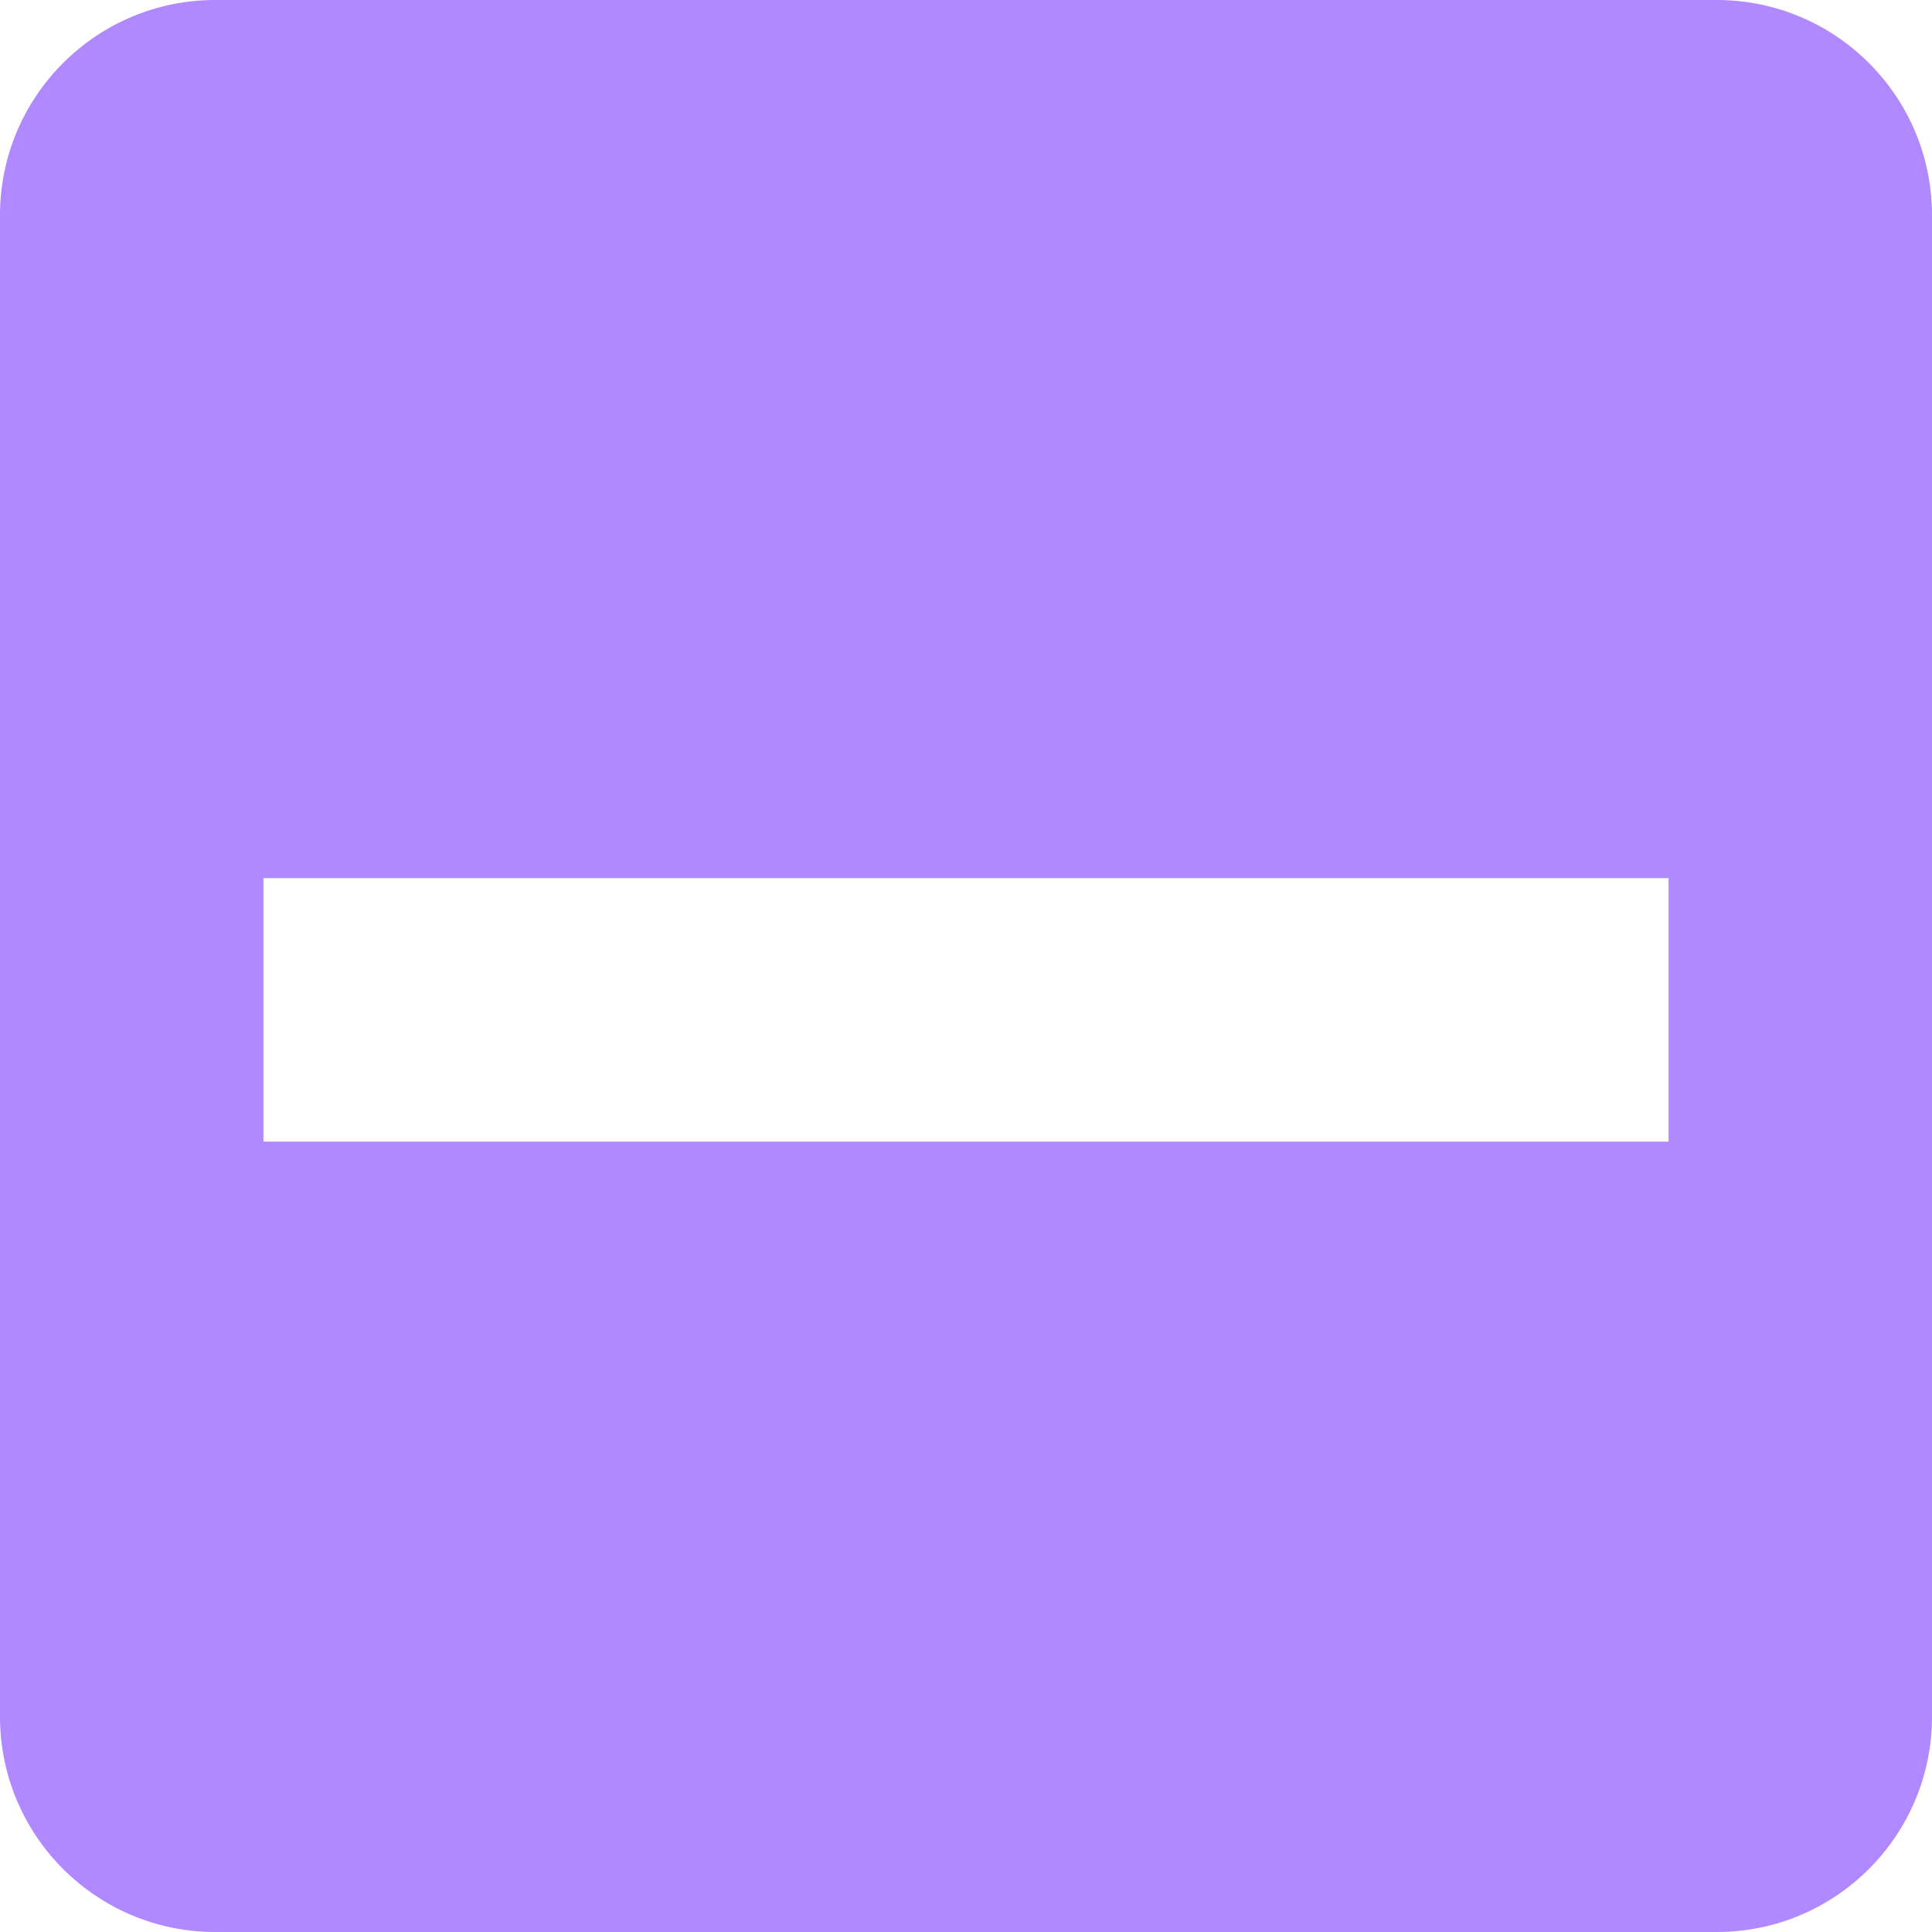
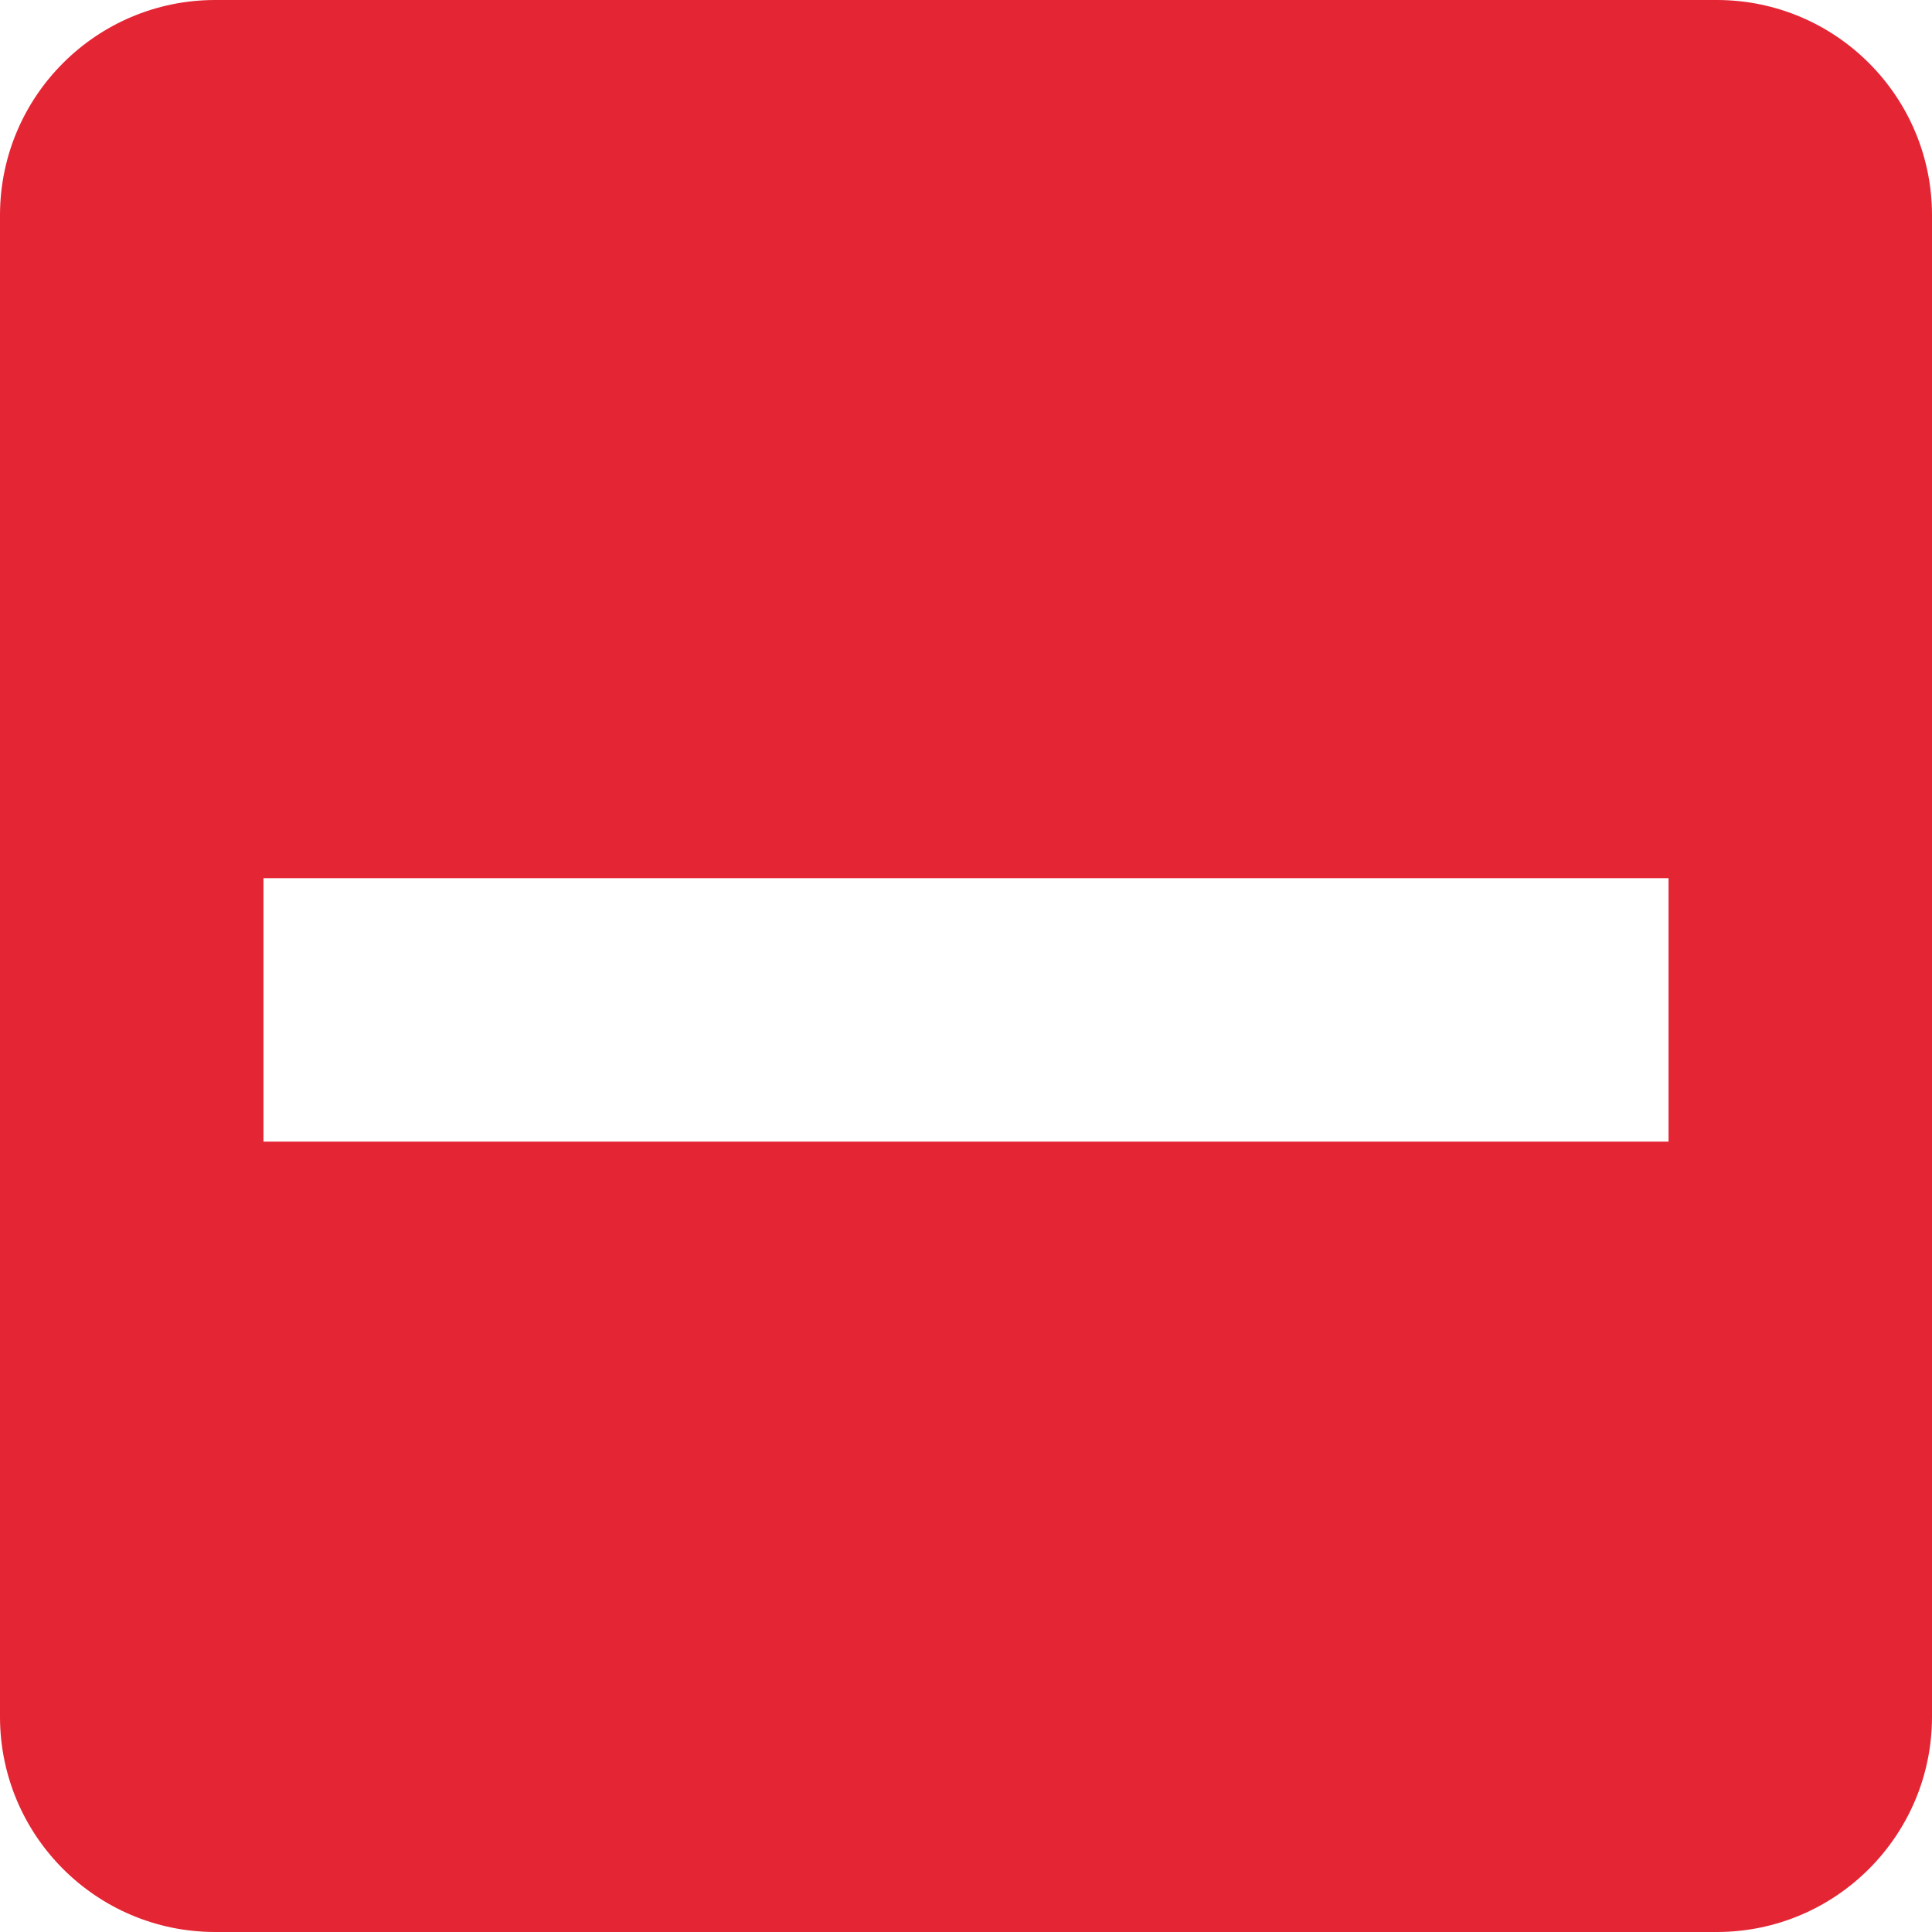
<svg xmlns="http://www.w3.org/2000/svg" width="22px" height="22px" viewBox="0 0 22 22" version="1.1">
  <g id="Page-1" stroke="none" stroke-width="1" fill="none" fill-rule="evenodd">
    <g id="ic-check-active" transform="translate(-1, -1)">
-       <g id="Group_8199" transform="translate(1, 1)" fill="#B088FF">
+       <g id="Group_8199" transform="translate(1, 1)" fill="#E42534">
        <path d="M19.556,0 L2.444,0 C1.096,0.004 0.004,1.096 4.4408921e-16,2.444 L4.4408921e-16,19.556 C0.004,20.904 1.096,21.996 2.444,22 L19.556,22 C20.904,21.996 21.996,20.904 22,19.556 L22,2.444 C21.996,1.096 20.904,0.004 19.556,0 Z M3,10 L19,10 L19,13 L3,13 L3,10 Z" id="check_on_light" />
      </g>
      <polygon id="Rectangle_4538" points="0 0 24 0 24 24 0 24" />
    </g>
  </g>
</svg>
